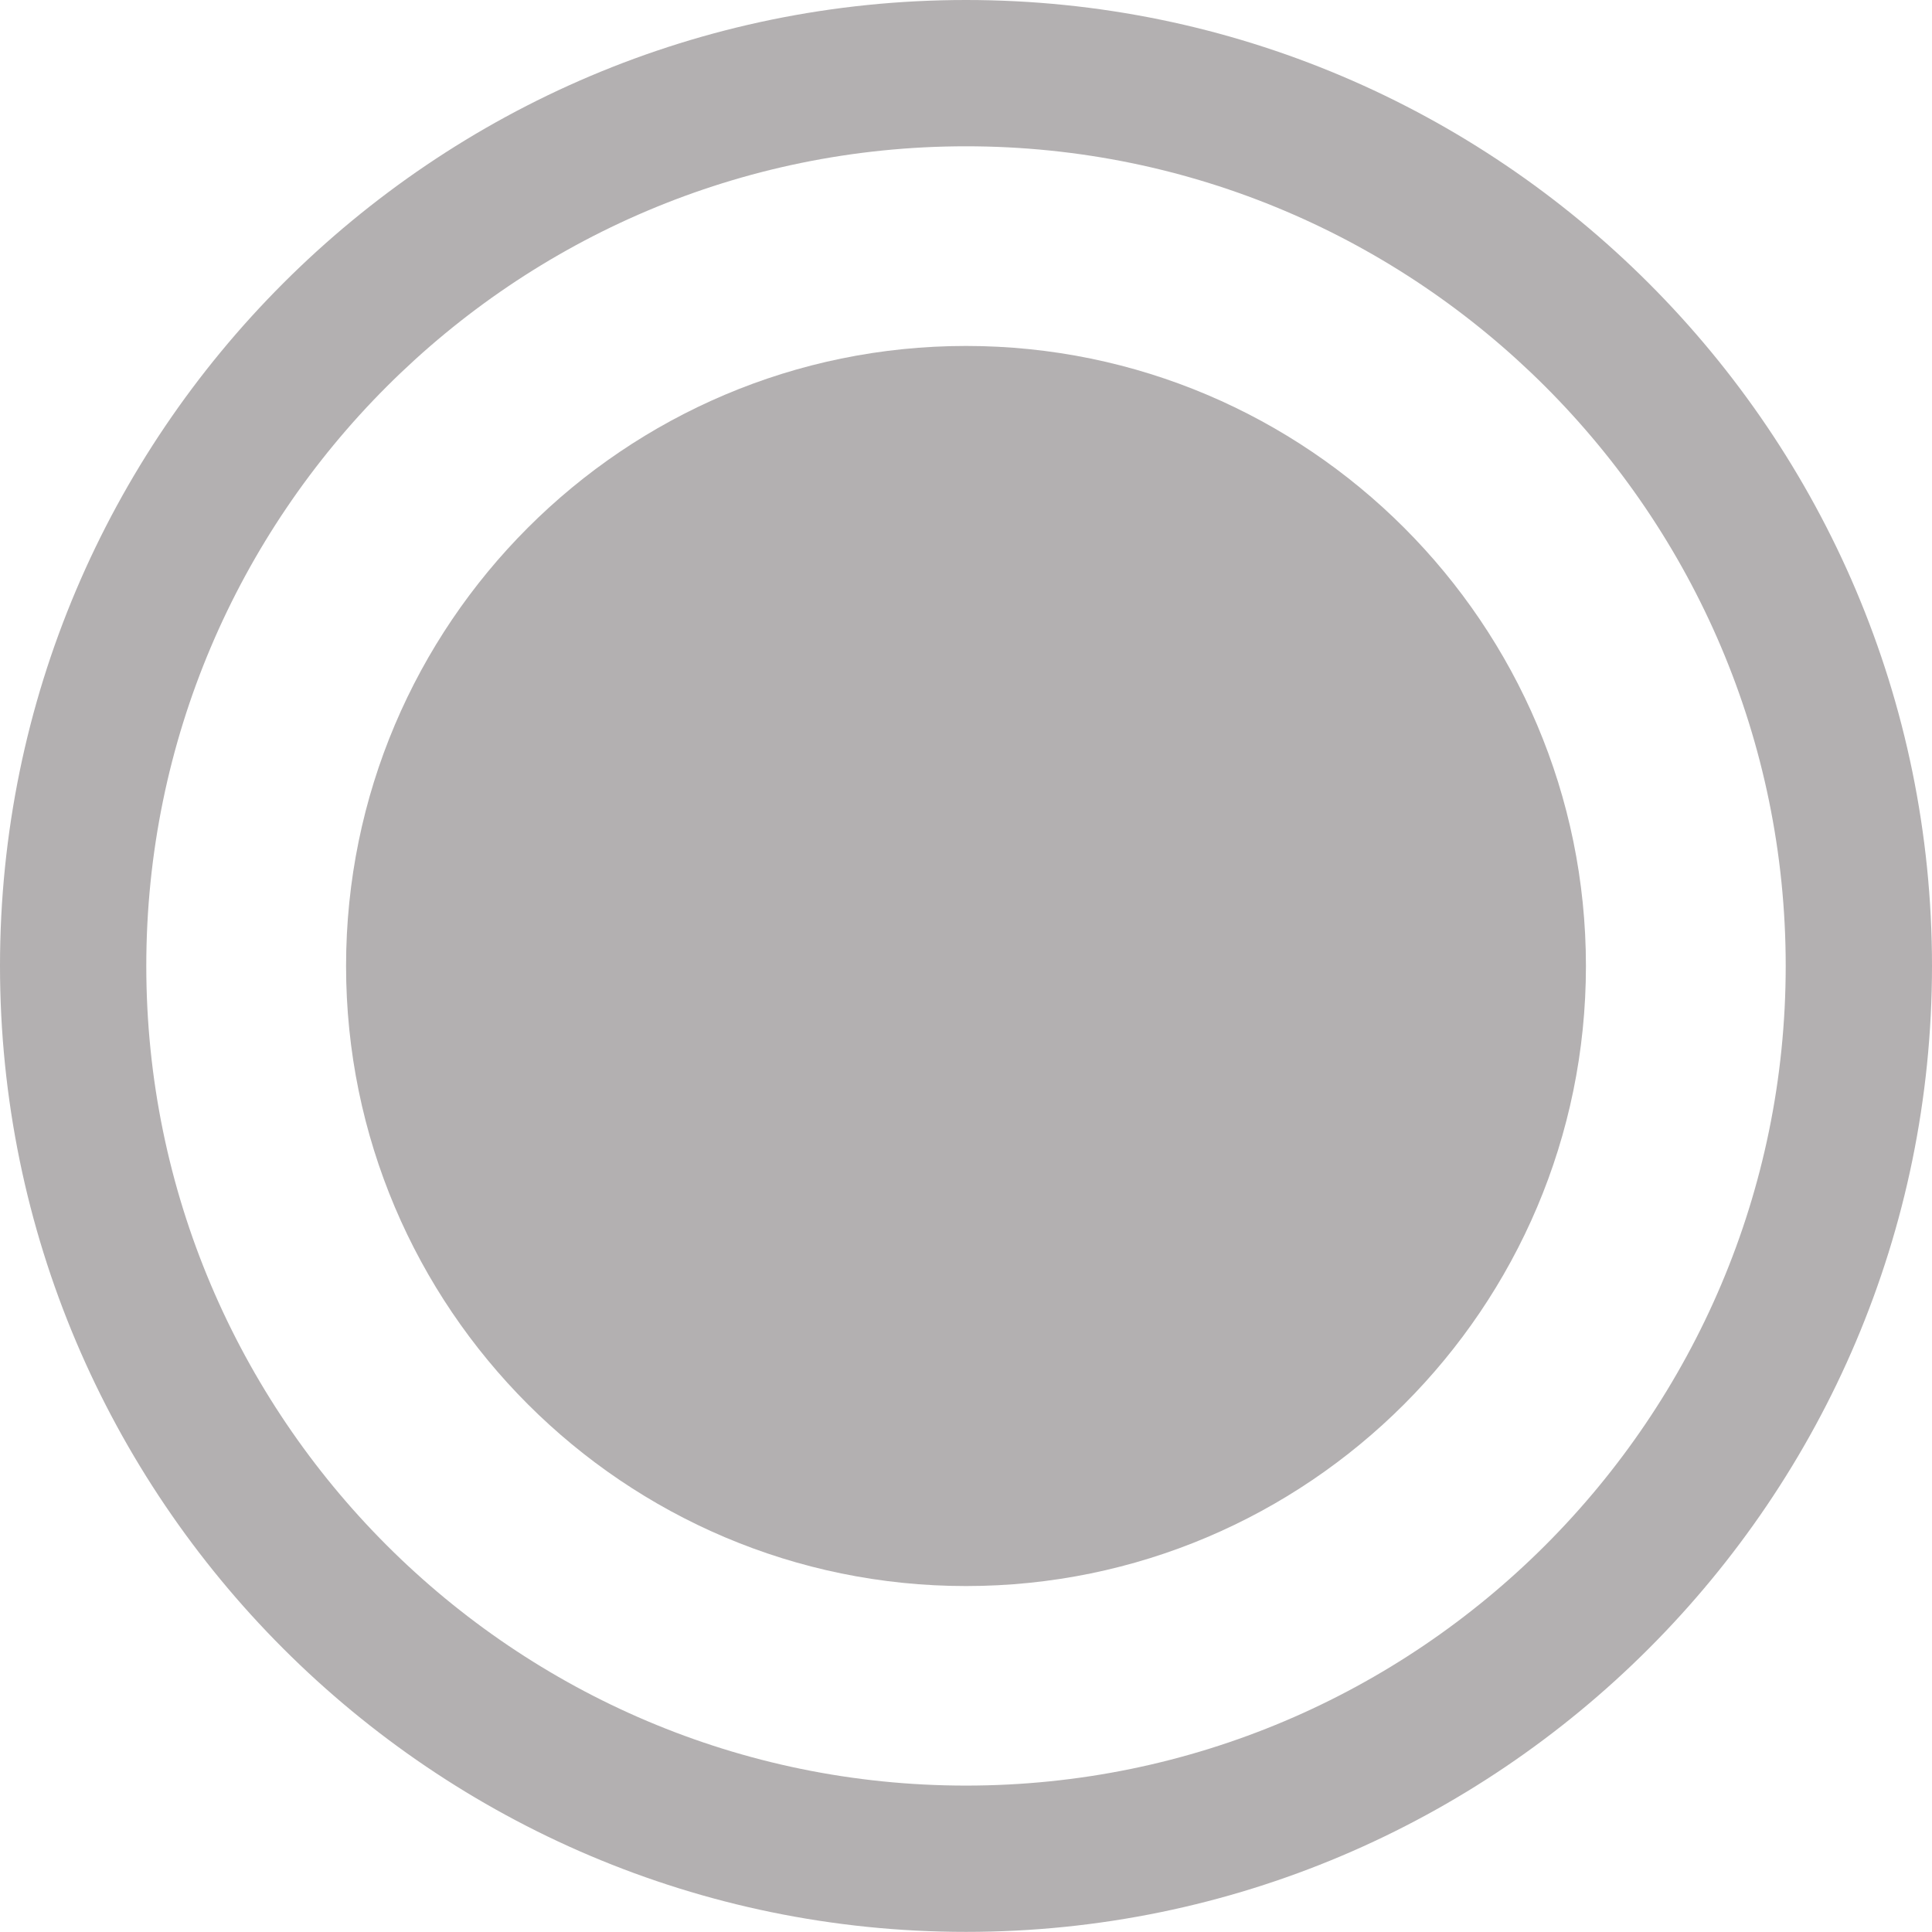
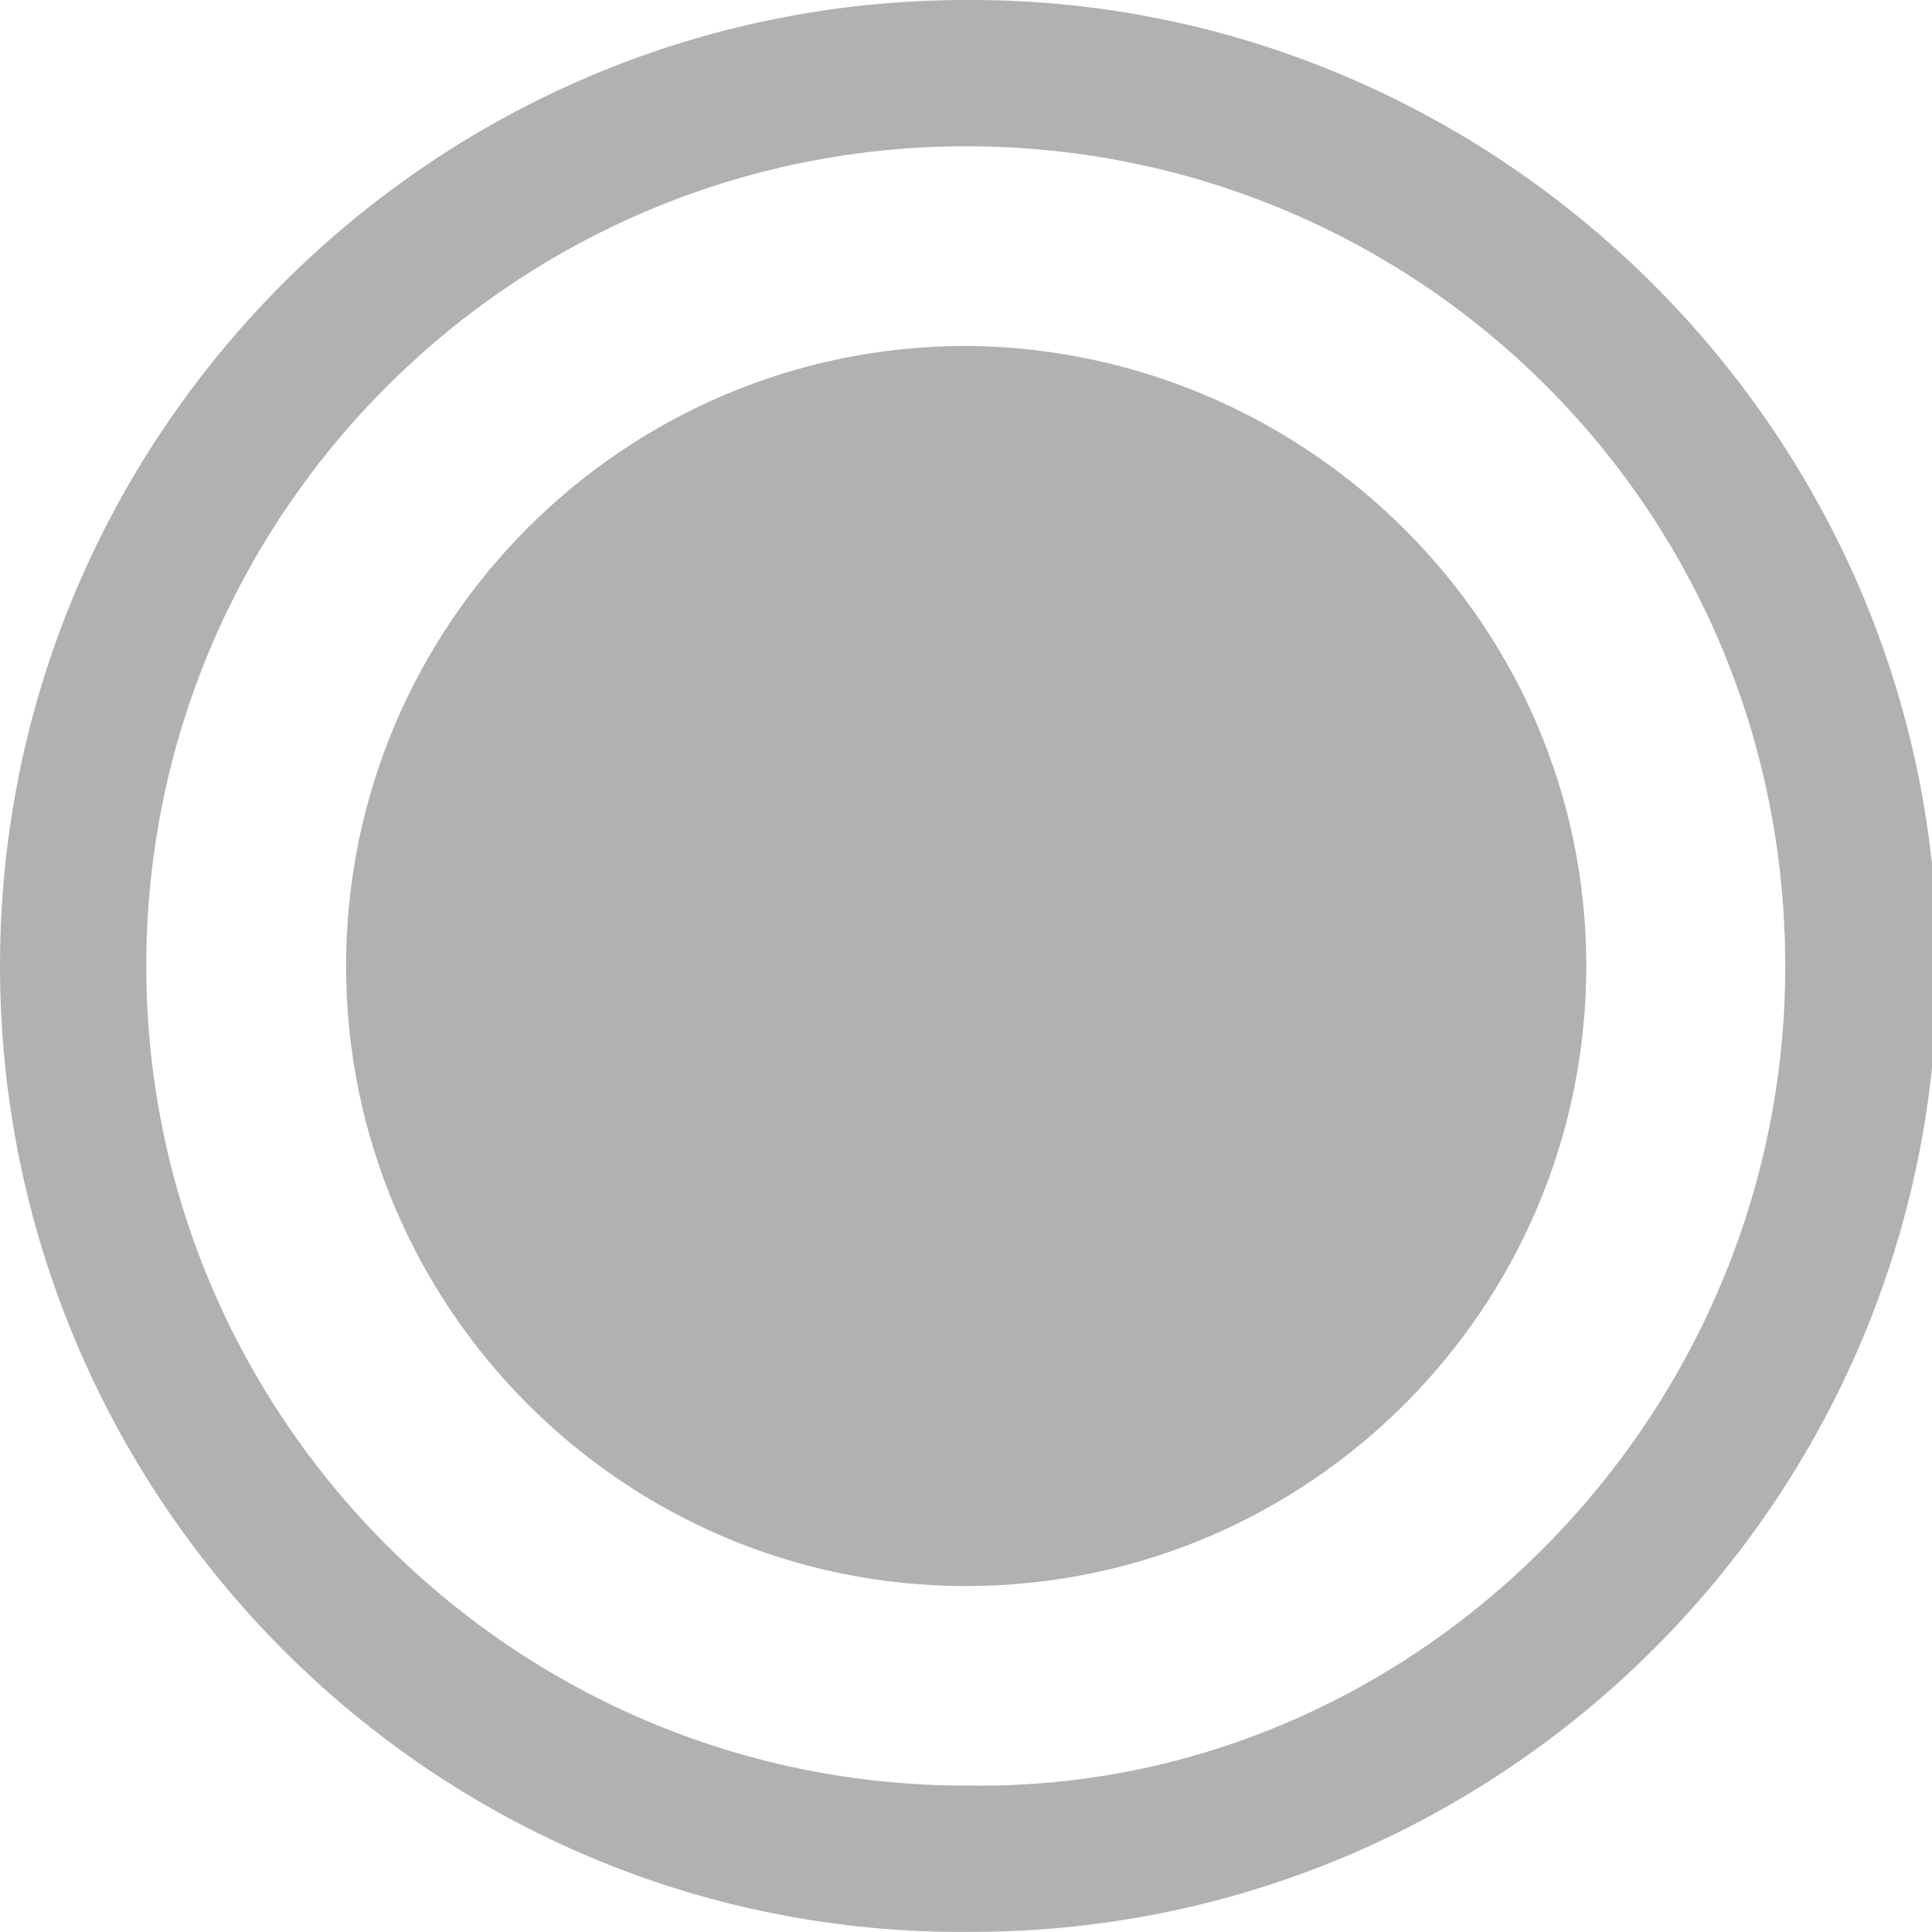
- <svg xmlns="http://www.w3.org/2000/svg" version="1.1" id="Layer_1" x="0px" y="0px" width="16.508px" height="16.507px" viewBox="0 0 16.508 16.507" enable-background="new 0 0 16.508 16.507" xml:space="preserve">
+ <svg xmlns="http://www.w3.org/2000/svg" version="1.1" x="0px" y="0px" width="16.508px" height="16.507px" viewBox="0 0 16.508 16.507" enable-background="new 0 0 16.508 16.507" xml:space="preserve">
+   <style>.style0{fill:	#B3B0B1;}</style>
  <g>
-     <path fill="#B3B0B1" d="M8.254,0C3.703,0,0,3.702,0,8.253s3.703,8.254,8.254,8.254c4.551,0,8.254-3.703,8.254-8.254   S12.805,0,8.254,0z M8.254,15.257c-3.862,0-7.004-3.142-7.004-7.004c0-3.861,3.142-7.003,7.004-7.003   c3.862,0,7.004,3.142,7.004,7.003C15.258,12.115,12.116,15.257,8.254,15.257z" />
-     <path fill="#B3B0B1" d="M8.254,2.956c-2.921,0-5.297,2.376-5.297,5.298s2.376,5.298,5.297,5.298s5.297-2.377,5.297-5.298   S11.175,2.956,8.254,2.956z" />
+     <path d="M8.254 0C3.703 0 0 3.7 0 8.253s3.703 8.3 8.3 8.254c4.551 0 8.254-3.703 8.254-8.254 S12.805 0 8.3 0z M8.254 15.257c-3.862 0-7.004-3.142-7.004-7.004c0-3.861 3.142-7.003 7.004-7.003 c3.862 0 7 3.1 7 7.003C15.258 12.1 12.1 15.3 8.3 15.257z" class="style0" />
+     <path d="M8.254 2.956c-2.921 0-5.297 2.376-5.297 5.298s2.376 5.3 5.3 5.298s5.297-2.377 5.297-5.298 S11.175 3 8.3 2.956z" class="style0" />
  </g>
</svg>
